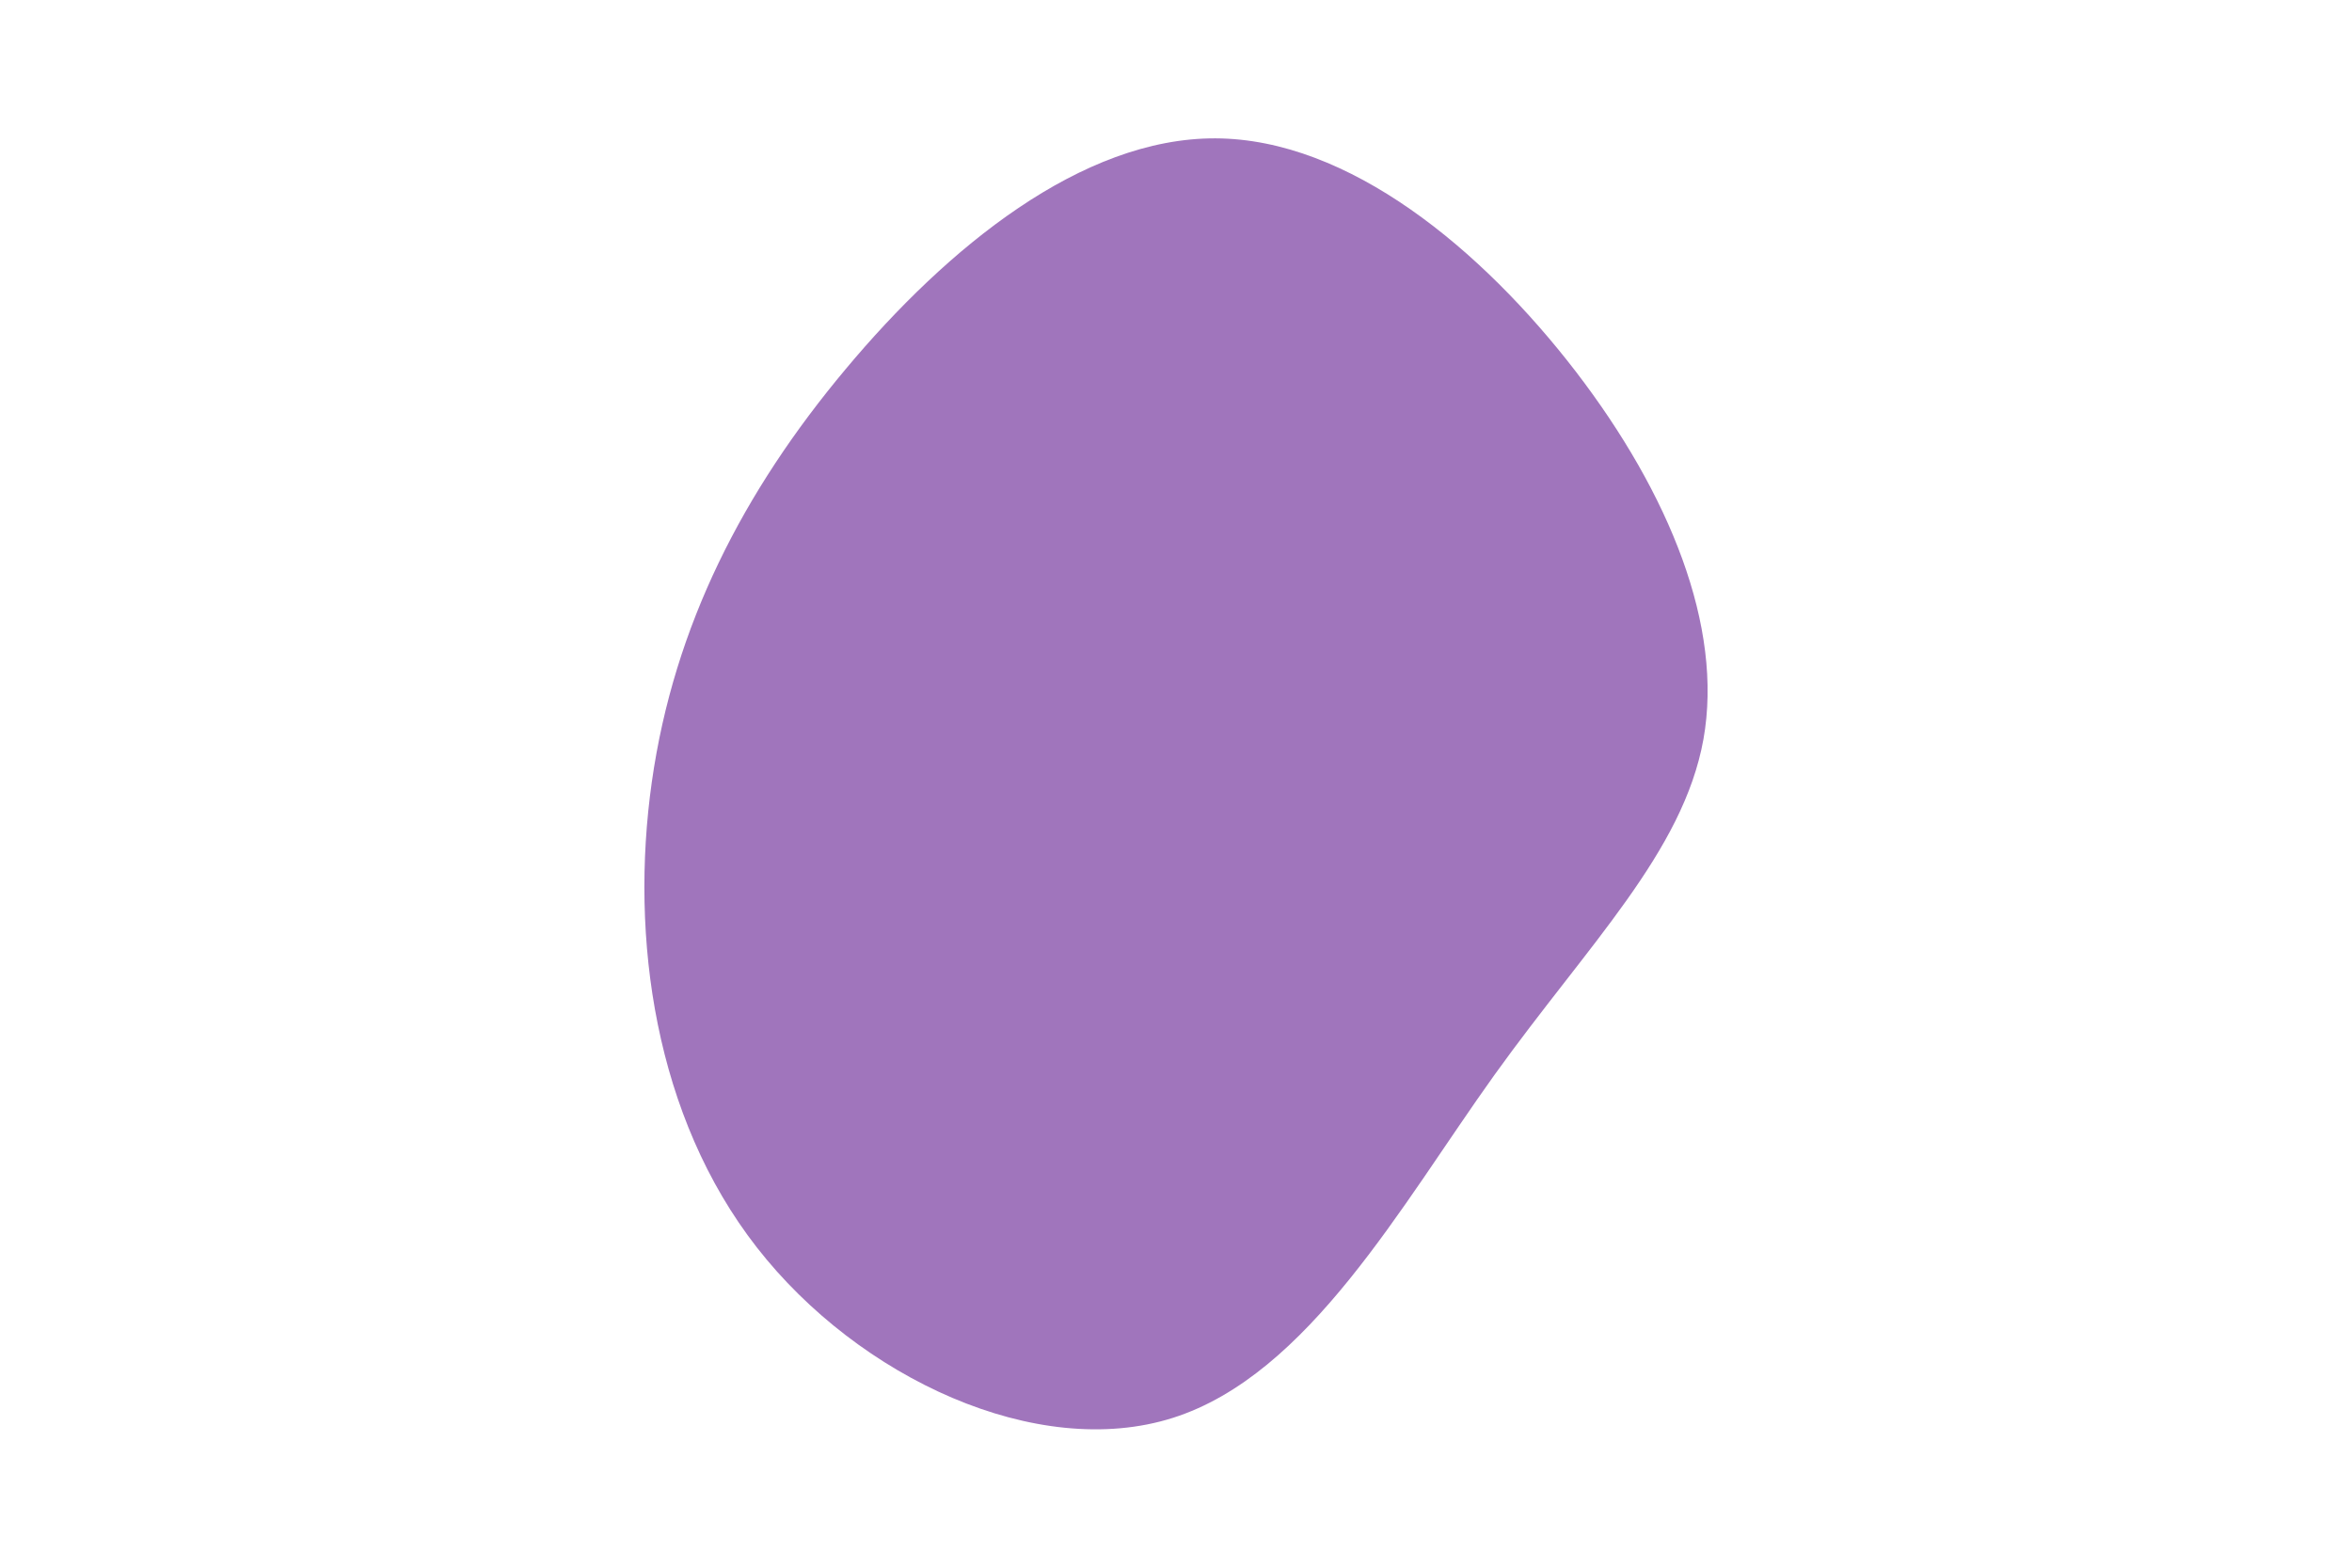
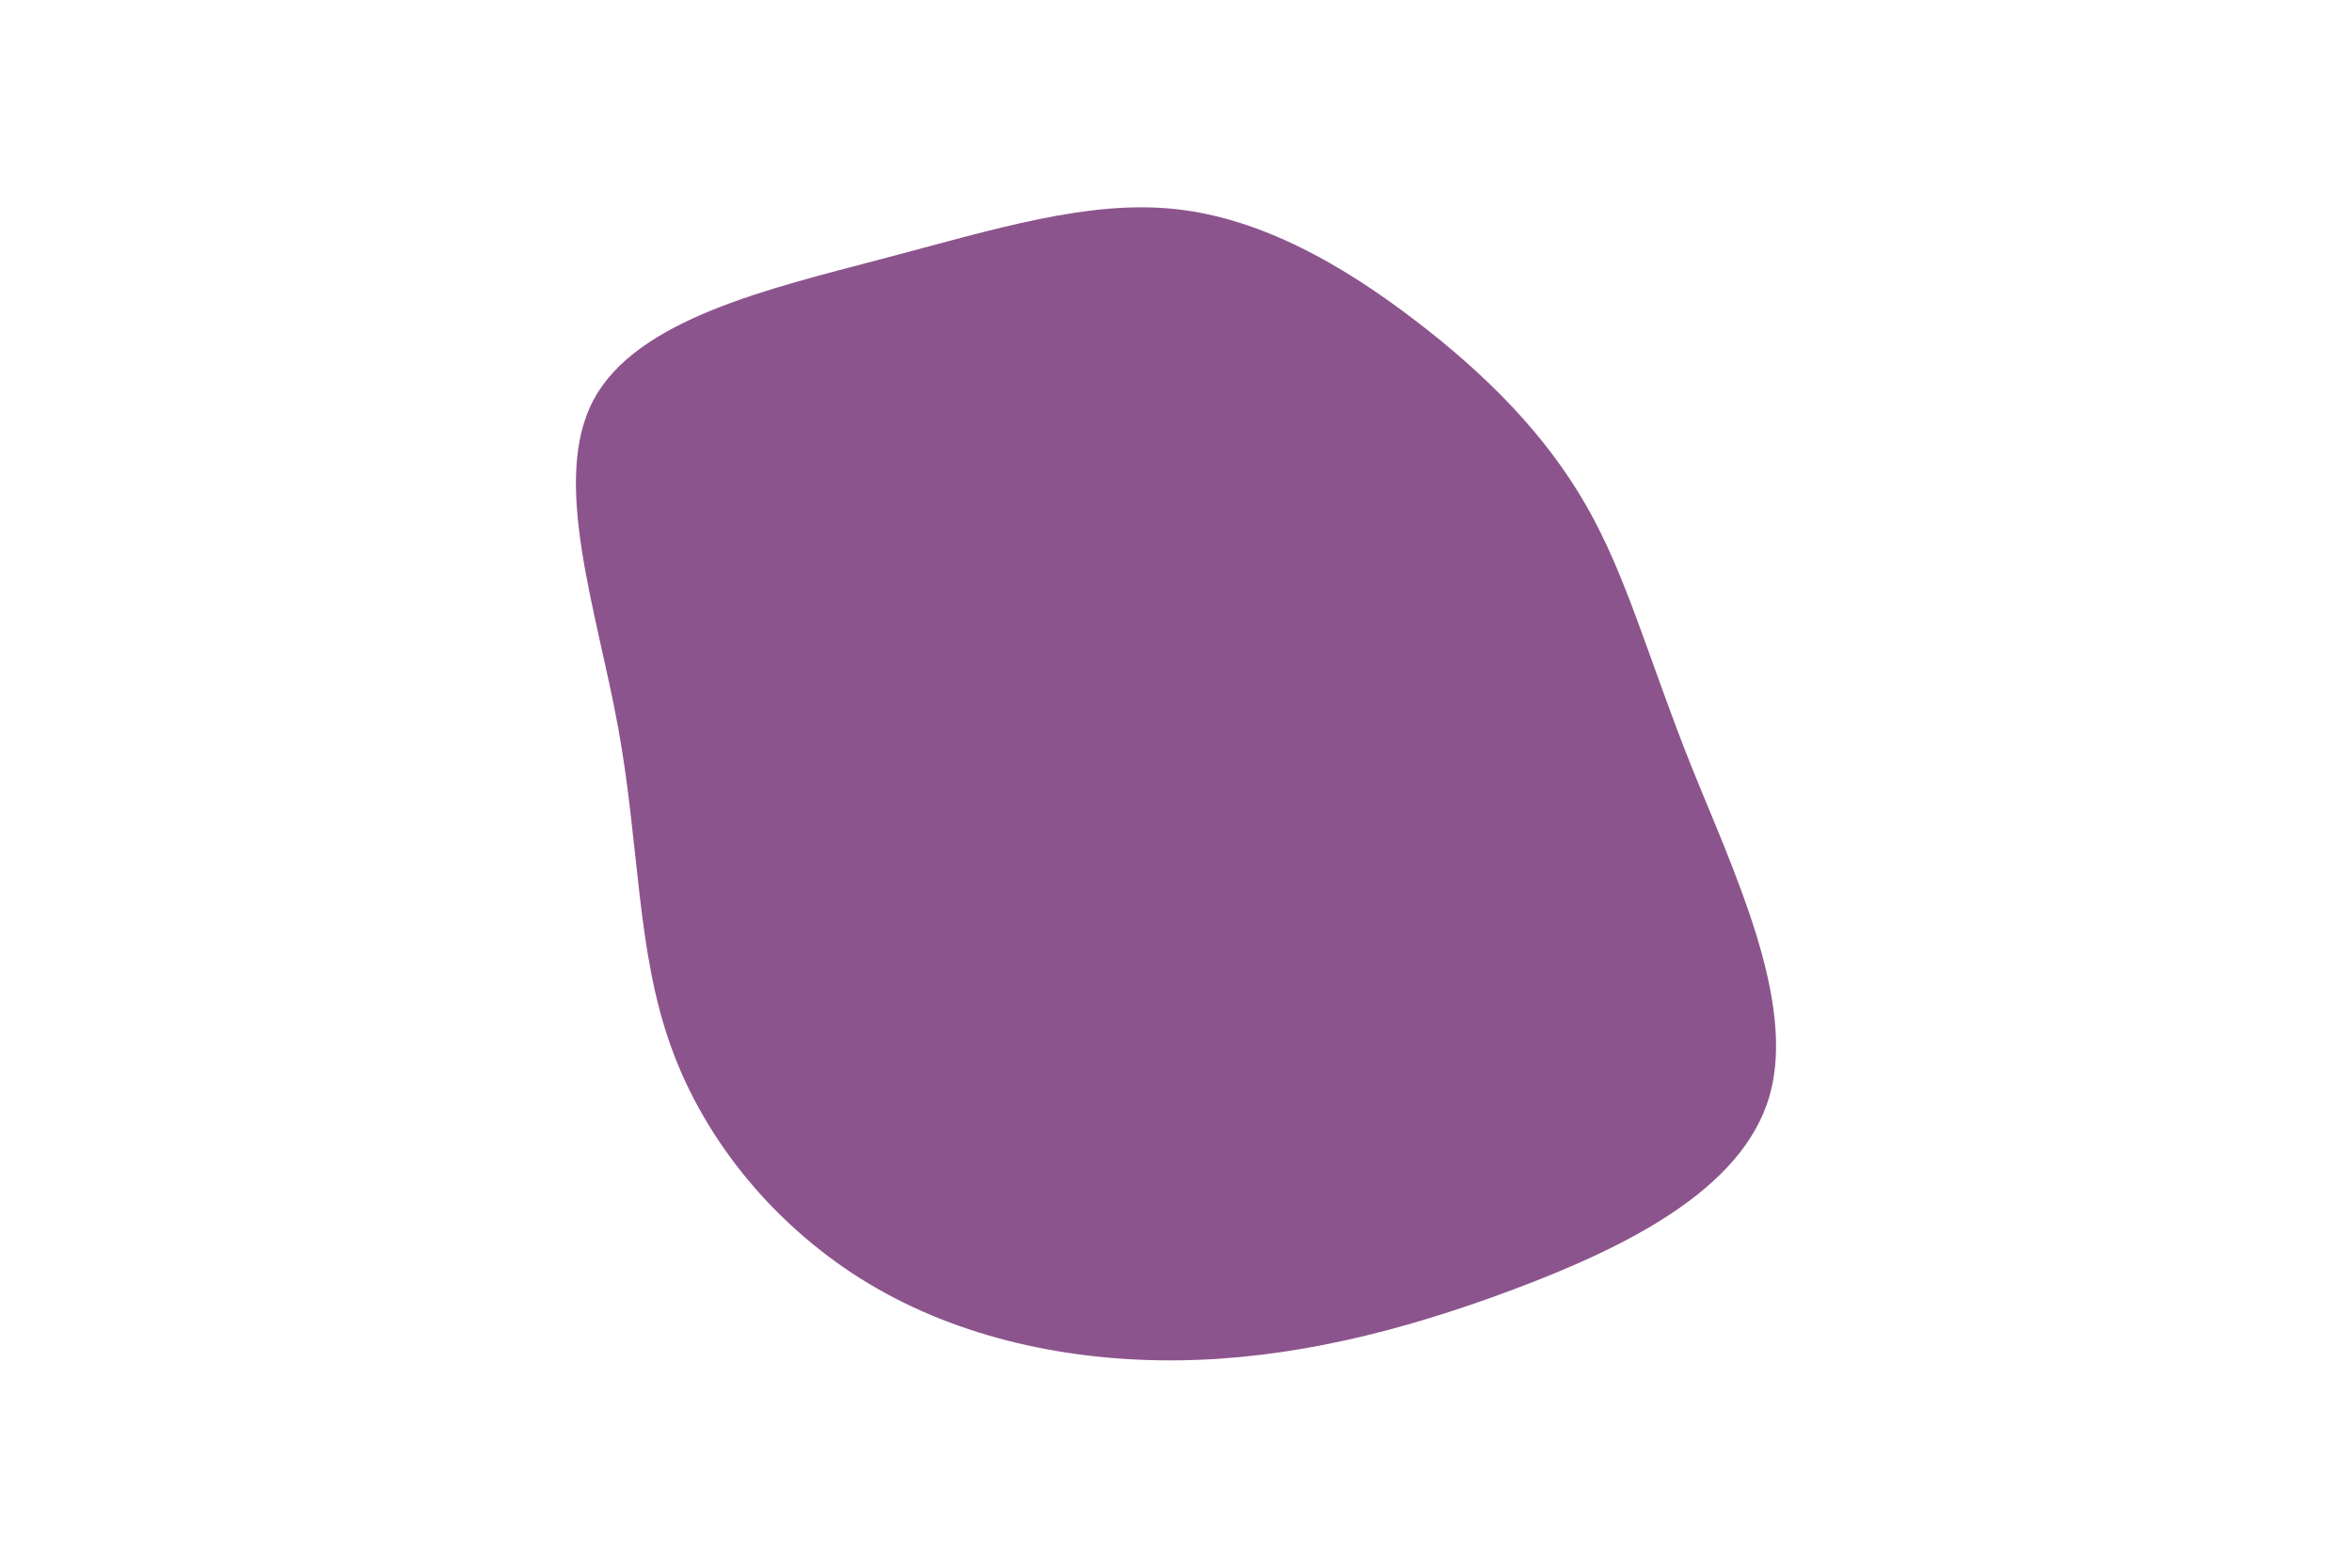
<svg xmlns="http://www.w3.org/2000/svg" id="visual" viewBox="0 0 900 600" width="900" height="600" version="1.1">
-   <g transform="translate(465.3243 290.7506)">
-     <path d="M137.7 -148.5C173.5 -101.8 194.2 -50.9 186.5 -7.8C178.7 35.4 142.4 70.7 106.5 120.7C70.7 170.7 35.4 235.4 -16.5 251.9C-68.4 268.4 -136.7 236.7 -175.7 186.7C-214.7 136.7 -224.4 68.4 -215.9 8.5C-207.4 -51.4 -180.8 -102.8 -141.8 -149.4C-102.8 -196.1 -51.4 -238 -0.2 -237.8C50.9 -237.6 101.8 -195.2 137.7 -148.5" fill="#a075bc" />
+   <g transform="translate(451.9452 283.2288)">
+     <path d="M89.7 -160.5C116.8 -139.8 139.6 -116.8 155.1 -89.6C170.6 -62.5 178.8 -31.3 195 9.4C211.3 50 235.5 100 225.2 136.1C214.9 172.2 169.9 194.3 126.6 210.5C83.3 226.7 41.7 236.8 -0.3 237.4C-42.3 238 -84.7 229 -119.6 208C-154.5 187 -182.1 154 -195.2 117.3C-208.4 80.7 -207.2 40.3 -215.4 -4.7C-223.6 -49.8 -241.3 -99.7 -224.7 -130.4C-208.1 -161.2 -157.3 -172.8 -114.2 -184.2C-71 -195.6 -35.5 -206.8 -2.1 -203.2C31.3 -199.6 62.7 -181.2 89.7 -160.5" fill="#8c548d" />
  </g>
</svg>
